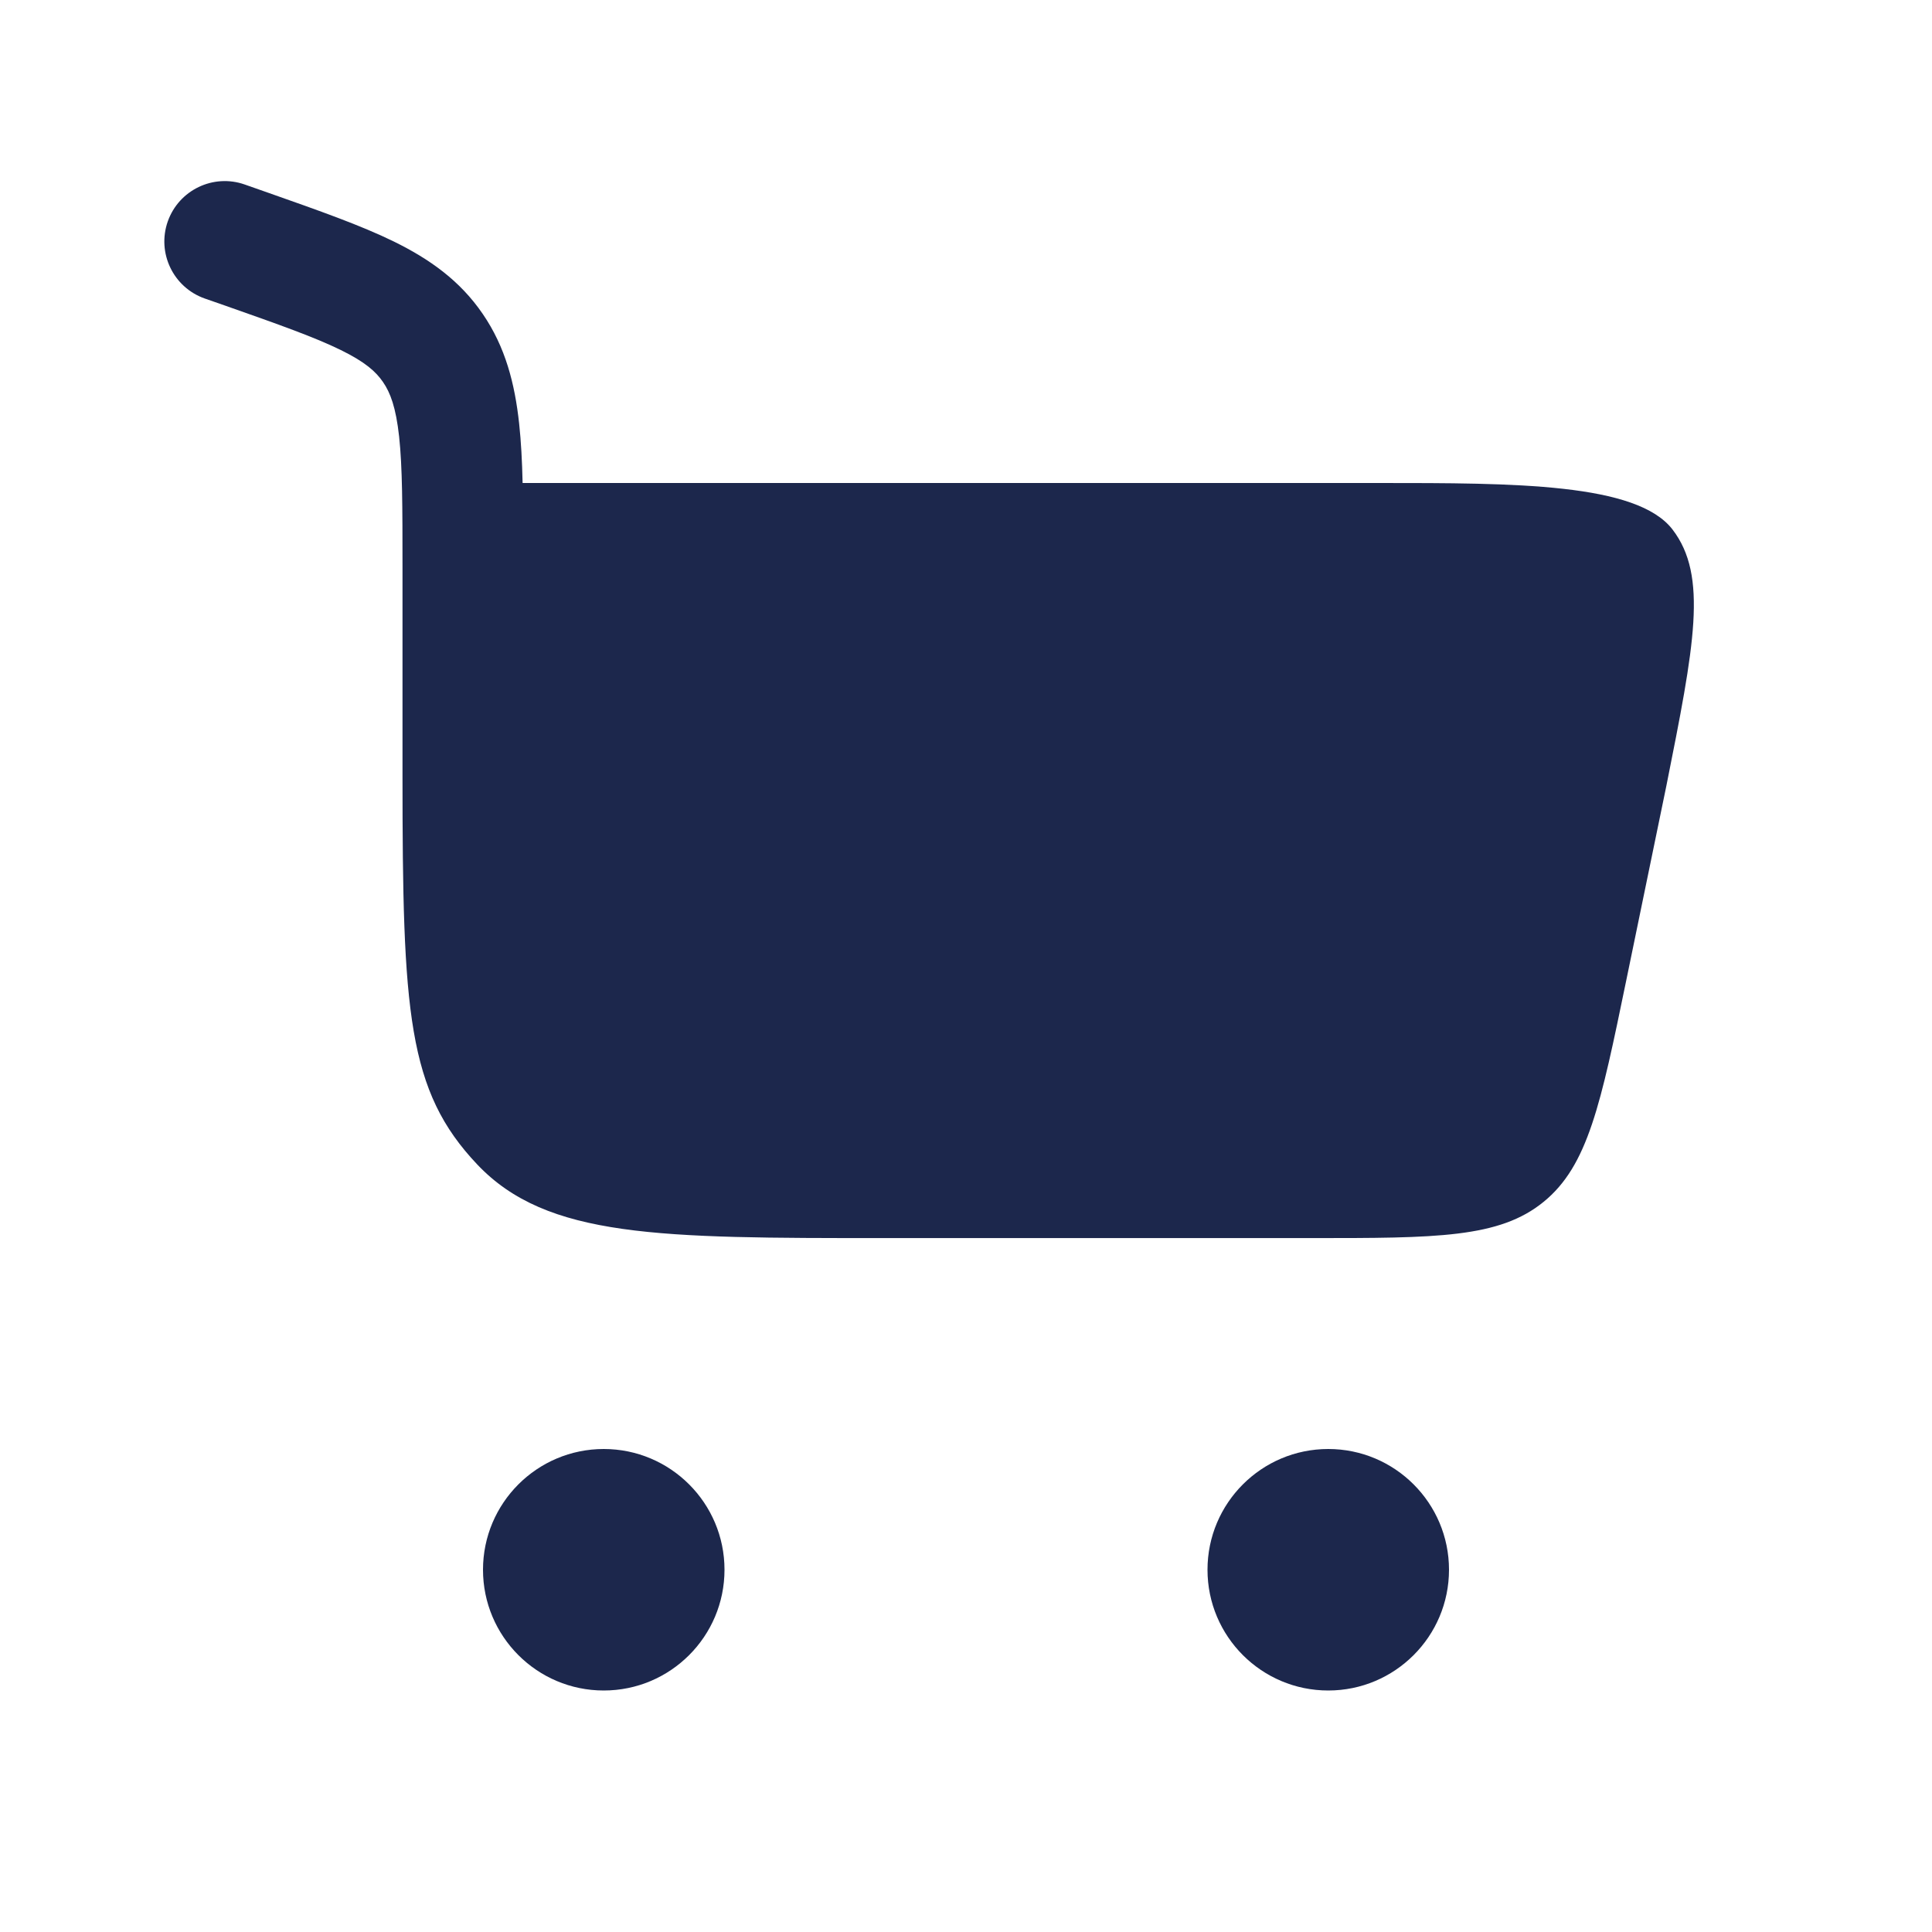
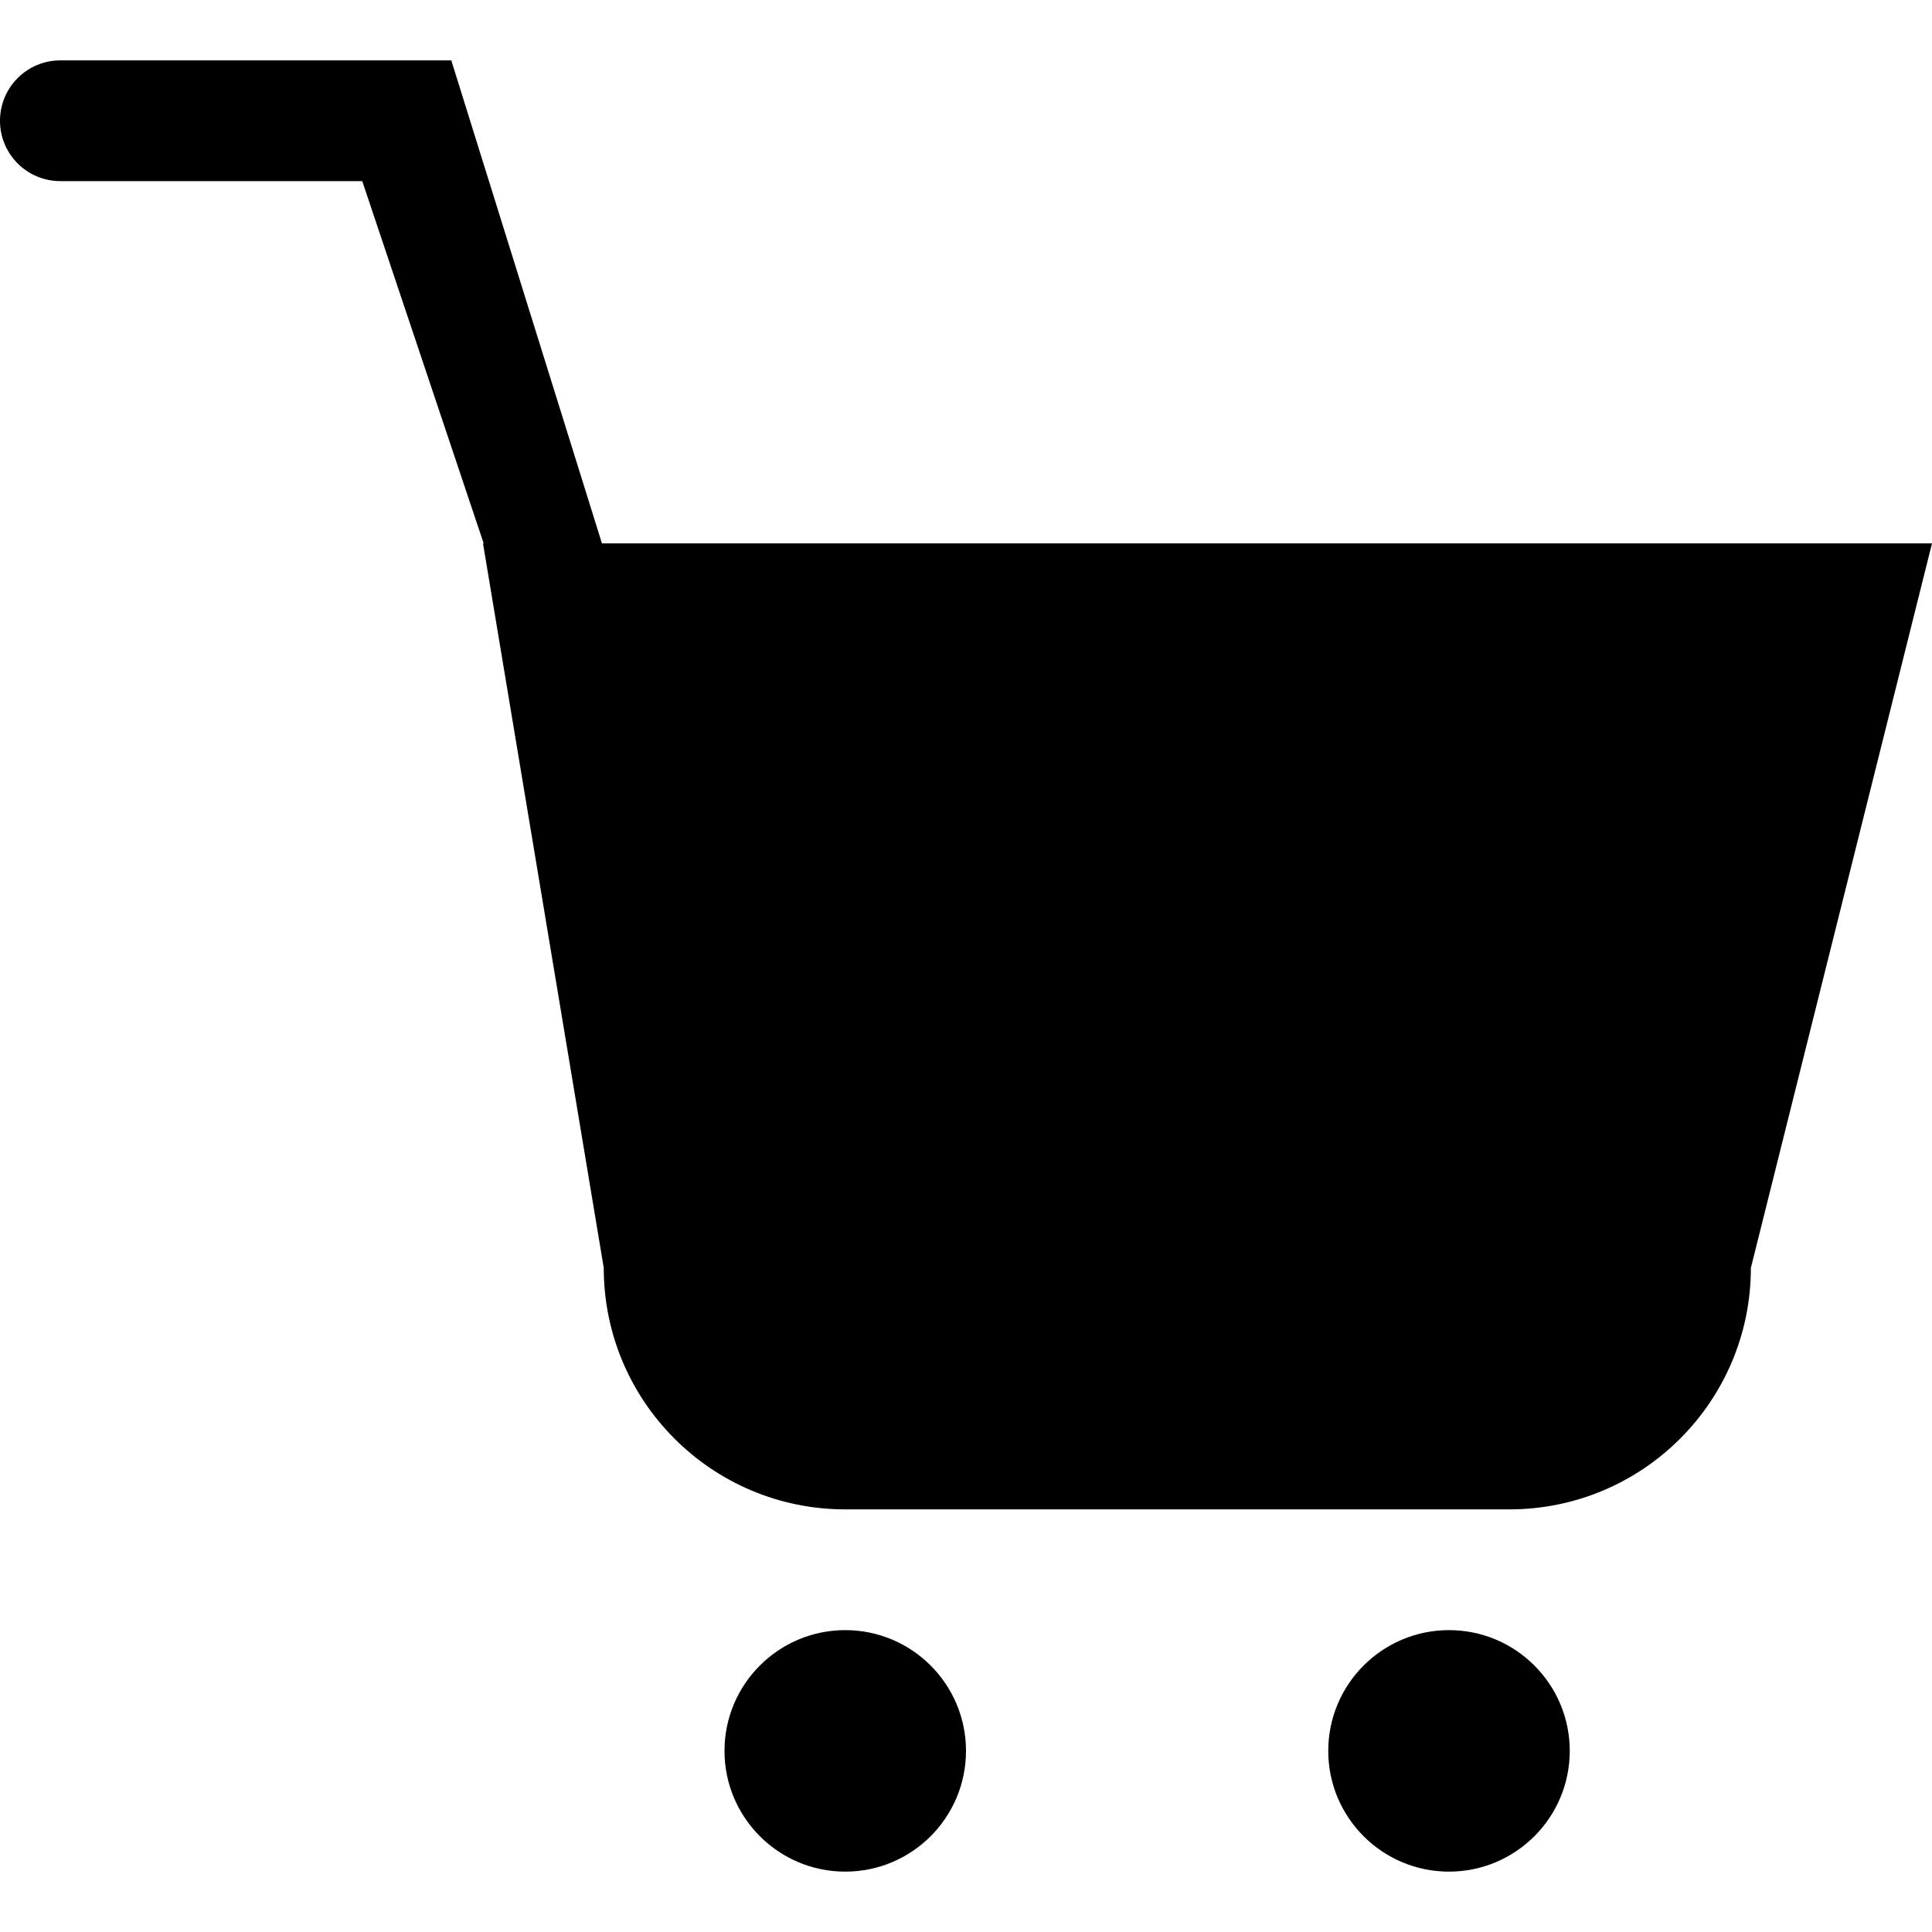
- <svg xmlns="http://www.w3.org/2000/svg" width="800px" height="800px" viewBox="0 0 24 24" fill="none">
-   <path d="M2.084 2.751C2.222 2.36 2.65 2.155 3.04 2.292L3.342 2.398C3.958 2.615 4.482 2.799 4.894 3.001C5.335 3.218 5.713 3.484 5.997 3.9C6.279 4.312 6.395 4.765 6.449 5.262C6.473 5.484 6.486 5.73 6.492 6H17.131C18.816 6 20.332 6 20.776 6.577C21.22 7.154 21.047 8.024 20.7 9.763L20.2 12.188C19.885 13.716 19.727 14.481 19.175 14.93C18.624 15.38 17.843 15.38 16.282 15.38H10.979C8.19 15.38 6.796 15.38 5.929 14.466C5.063 13.552 5 12.582 5 9.64L5 7.038C5 6.298 4.999 5.803 4.958 5.423C4.918 5.06 4.849 4.878 4.758 4.746C4.67 4.617 4.537 4.497 4.233 4.348C3.911 4.19 3.472 4.034 2.804 3.799L2.543 3.708C2.152 3.57 1.947 3.142 2.084 2.751Z" fill="#1C274C" />
-   <path d="M7.5 18C8.328 18 9 18.672 9 19.5C9 20.328 8.328 21 7.5 21C6.672 21 6 20.328 6 19.5C6 18.672 6.672 18 7.5 18Z" fill="#1C274C" />
-   <path d="M16.5 18C17.328 18 18 18.672 18 19.5C18 20.328 17.328 21 16.5 21C15.672 21 15 20.328 15 19.5C15 18.672 15.672 18 16.5 18Z" fill="#1C274C" />
+ <svg xmlns="http://www.w3.org/2000/svg" width="800px" height="800px" viewBox="0 -1 32 32" version="1.1">
+   <defs>
+ 
+ </defs>
+   <g id="Page-1" stroke="none" stroke-width="1" fill="none" fill-rule="evenodd">
+     <g id="Icon-Set-Filled" transform="translate(-466, -726)" fill="#000000">
+       <path d="M475.97,734 L473.475,726 L467,726 C466.447,726 466,726.448 466,727 C466,727.553 466.447,728 467,728 L472,728 L474.011,734 L474,734 L476,746 C476,748.209 477.791,750 480,750 L491,750 C493.209,750 495,748.209 495,746 L498,734 L475.97,734 L475.97,734 Z M490,752 C488.896,752 488,752.896 488,754 C488,755.104 488.896,756 490,756 C491.104,756 492,755.104 492,754 C492,752.896 491.104,752 490,752 L490,752 Z M480,752 C478.896,752 478,752.896 478,754 C478,755.104 478.896,756 480,756 C481.104,756 482,755.104 482,754 C482,752.896 481.104,752 480,752 L480,752 Z" id="cart">
+ 
+ </path>
+     </g>
+   </g>
</svg>
